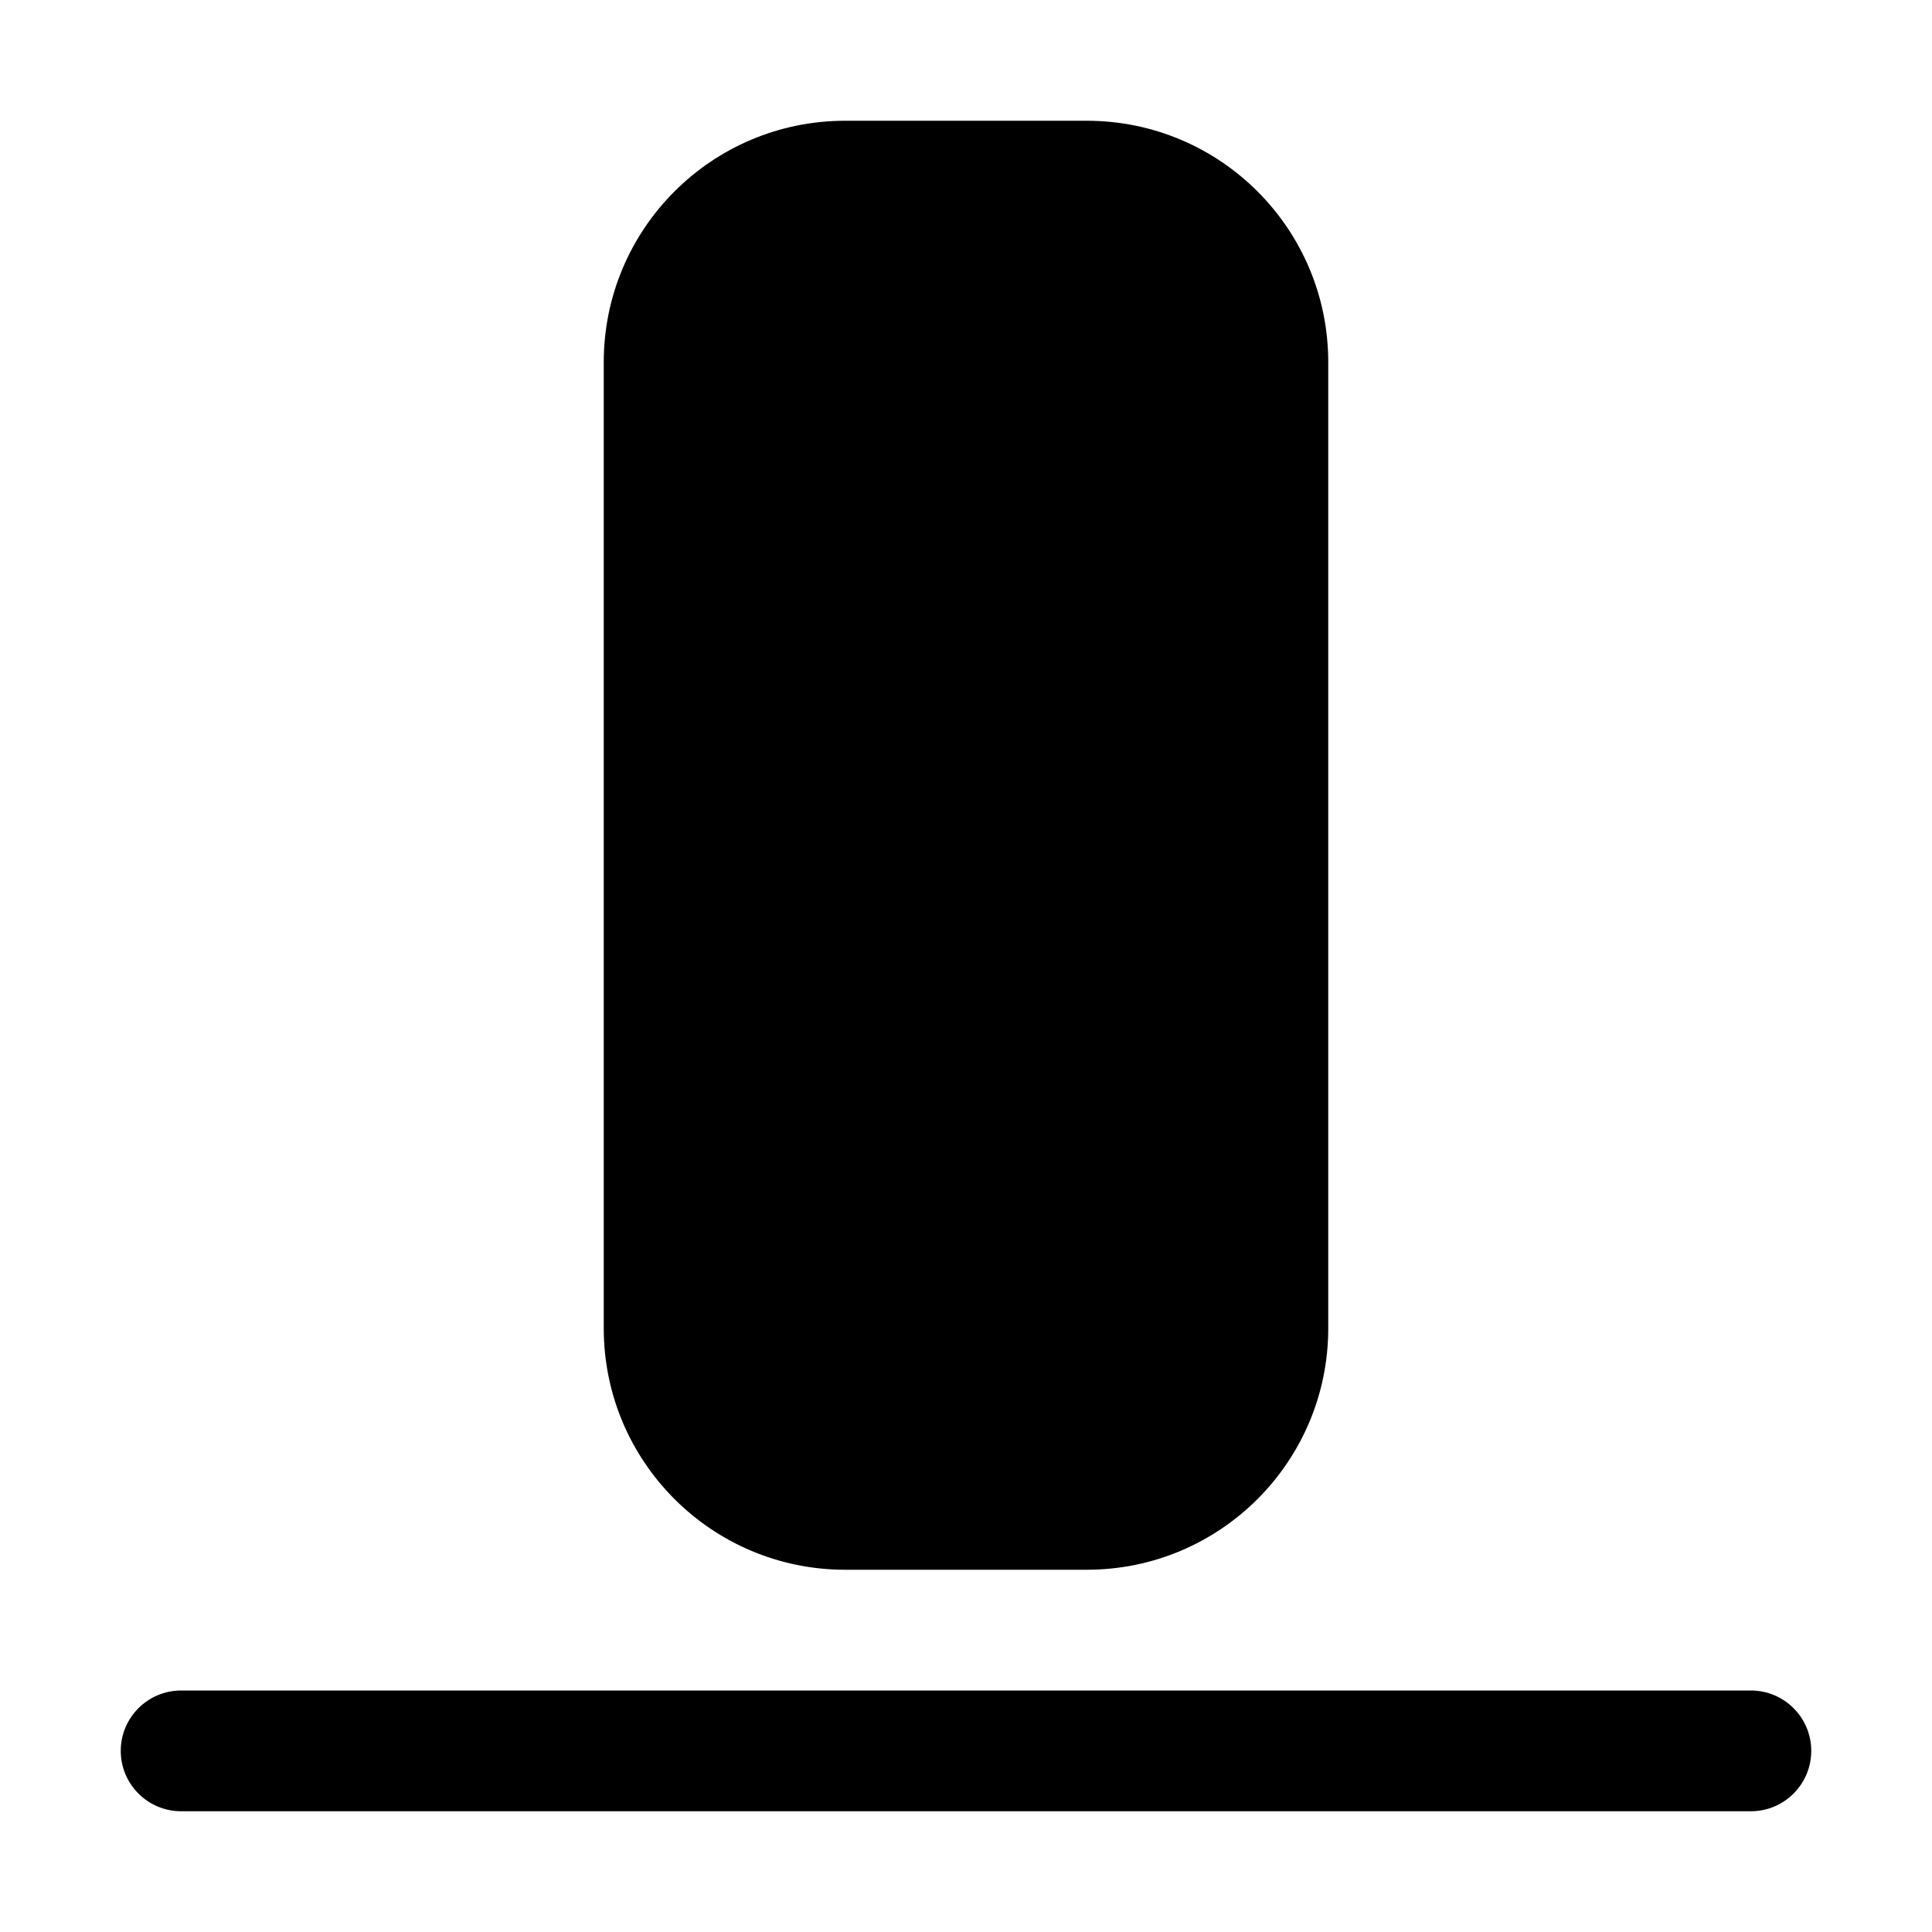
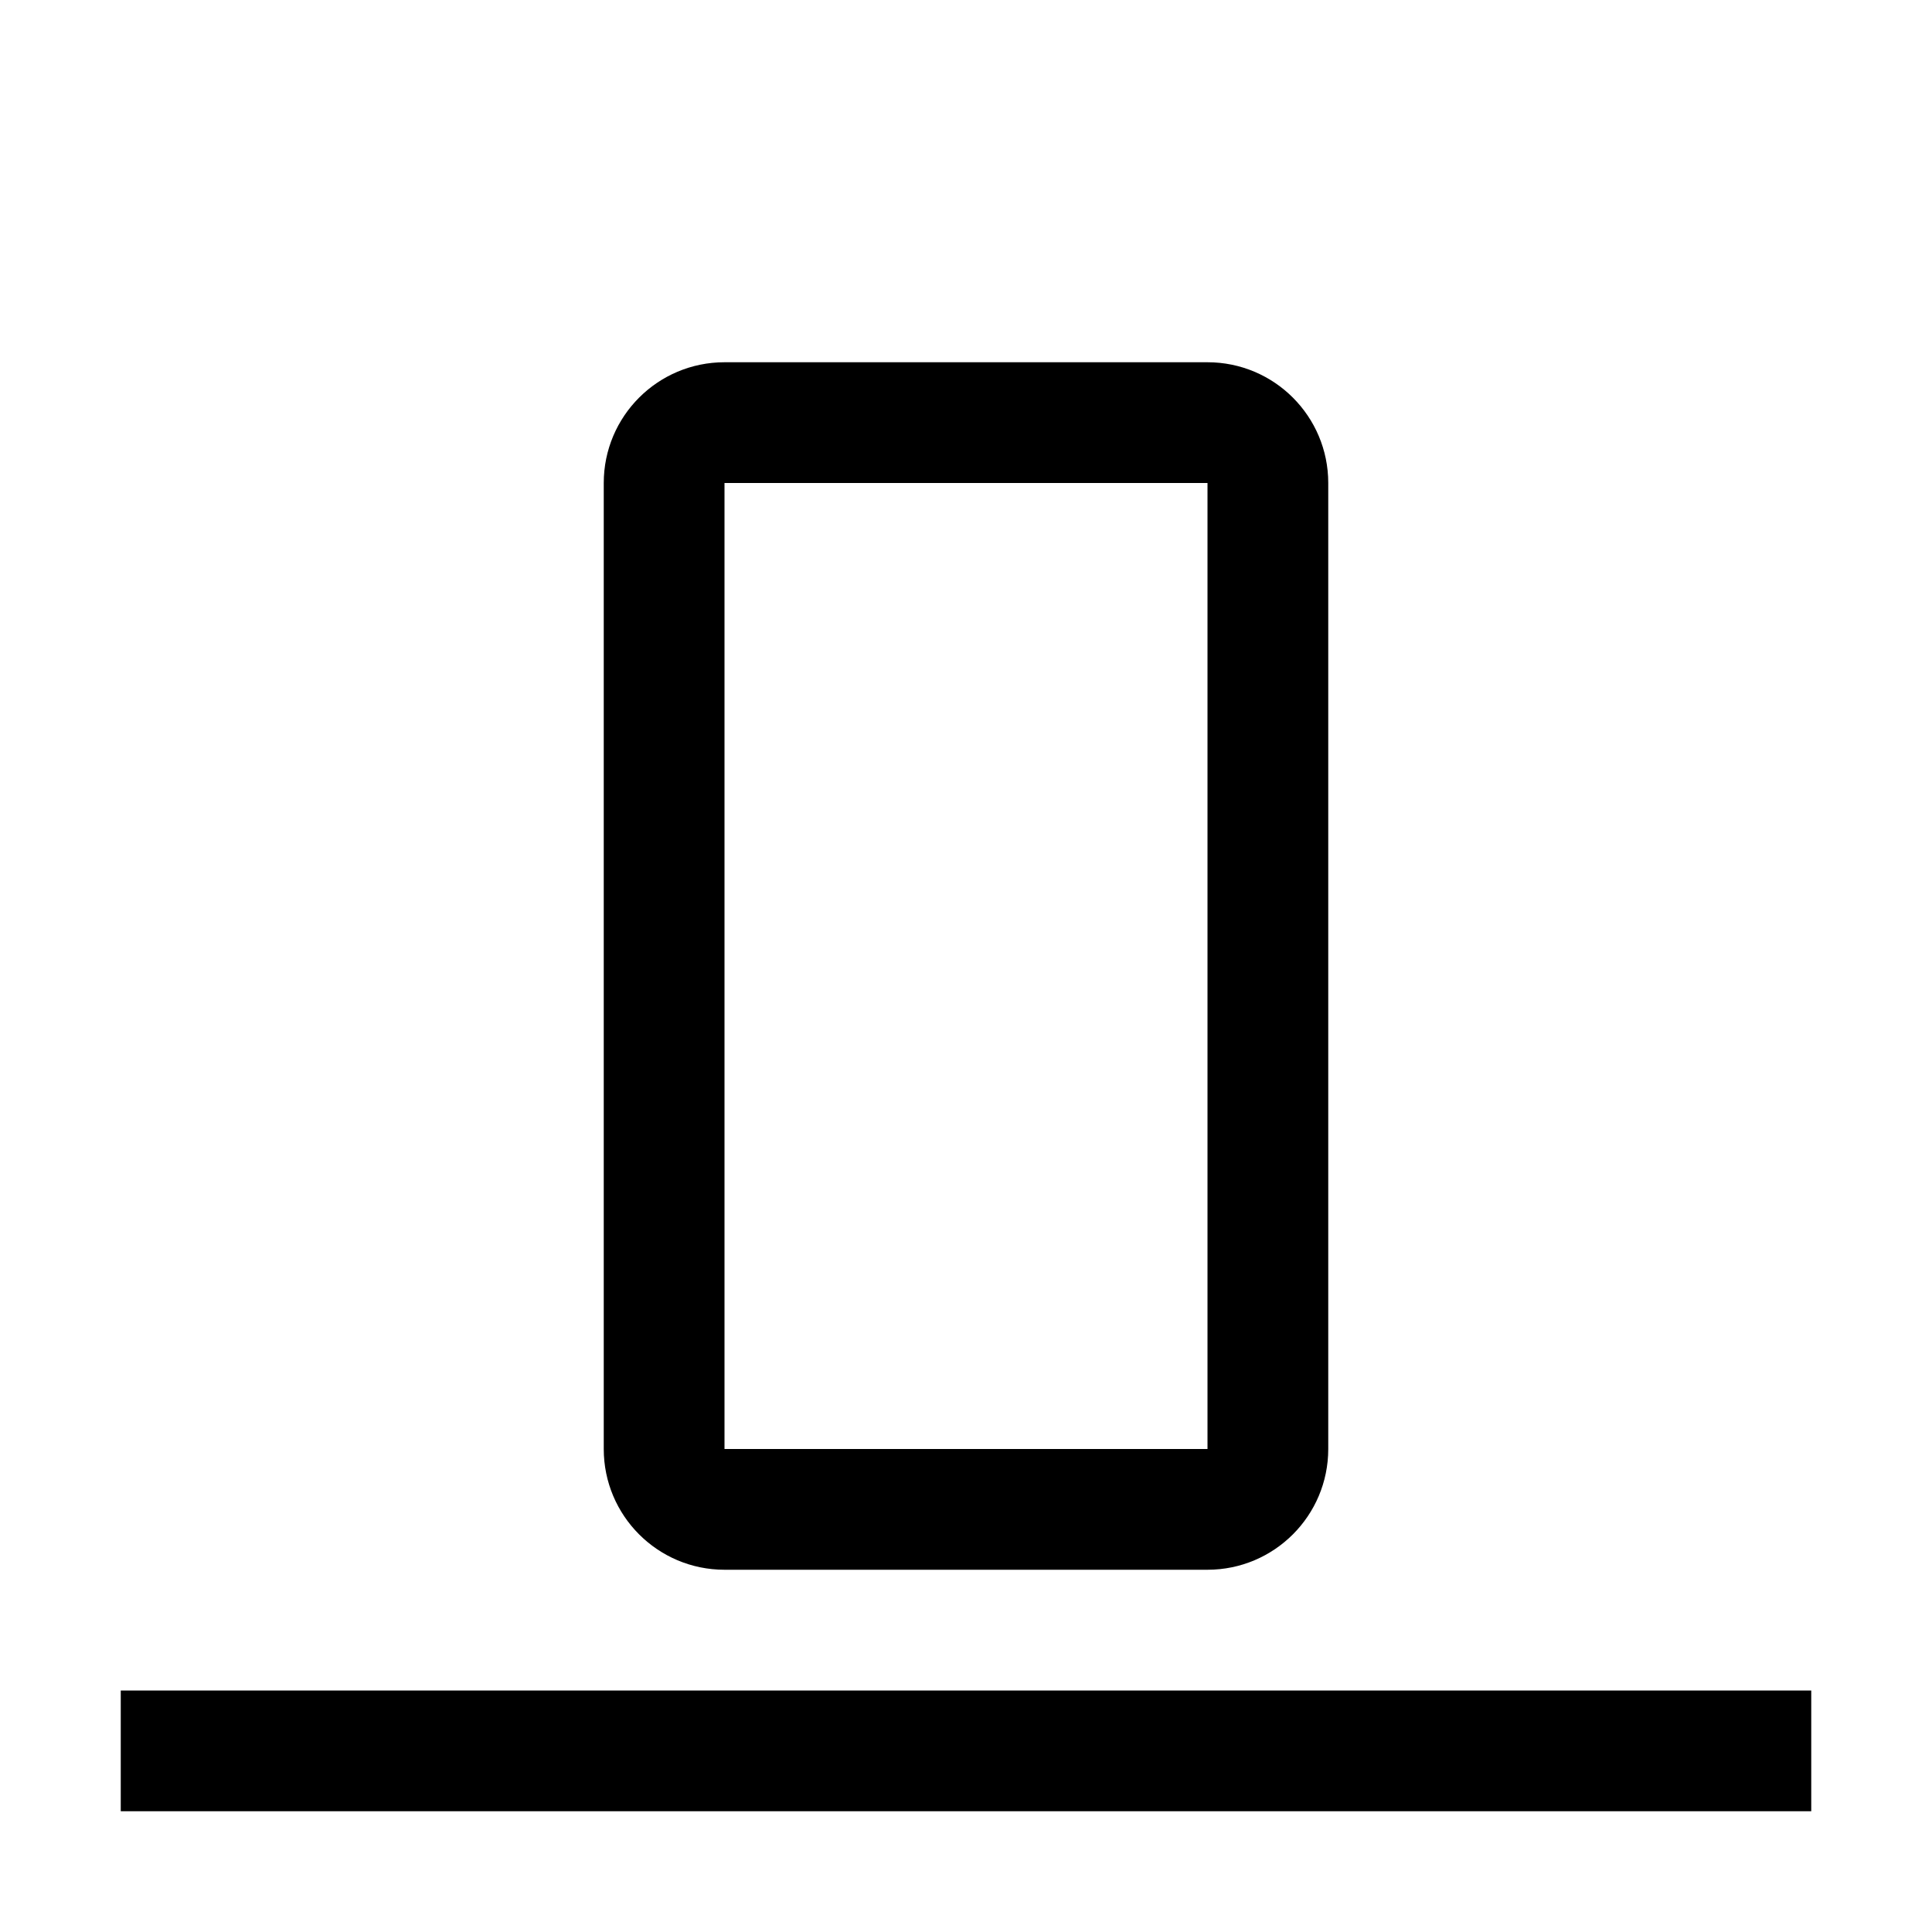
<svg xmlns="http://www.w3.org/2000/svg" width="16" height="16" viewBox="0 0 16 16">
-   <path d="M7,1 L9,1 C10.105,1 11,1.895 11,3 L11,11 C11,12.105 10.105,13 9,13 L7,13 C5.895,13 5,12.105 5,11 L5,3 C5,1.895 5.895,1 7,1 Z M1.5,14 L14.5,14 C14.776,14 15,14.224 15,14.5 C15,14.776 14.776,15 14.5,15 L1.5,15 C1.224,15 1,14.776 1,14.5 C1,14.224 1.224,14 1.5,14 Z" />
+   <path d="M1 14h14v1H1v-1Zm5-2h4V4H6v8Zm4-9a1 1 0 0 1 1 1v8a1 1 0 0 1-1 1H6a1 1 0 0 1-1-1V4a1 1 0 0 1 1-1h4Z" />
</svg>
